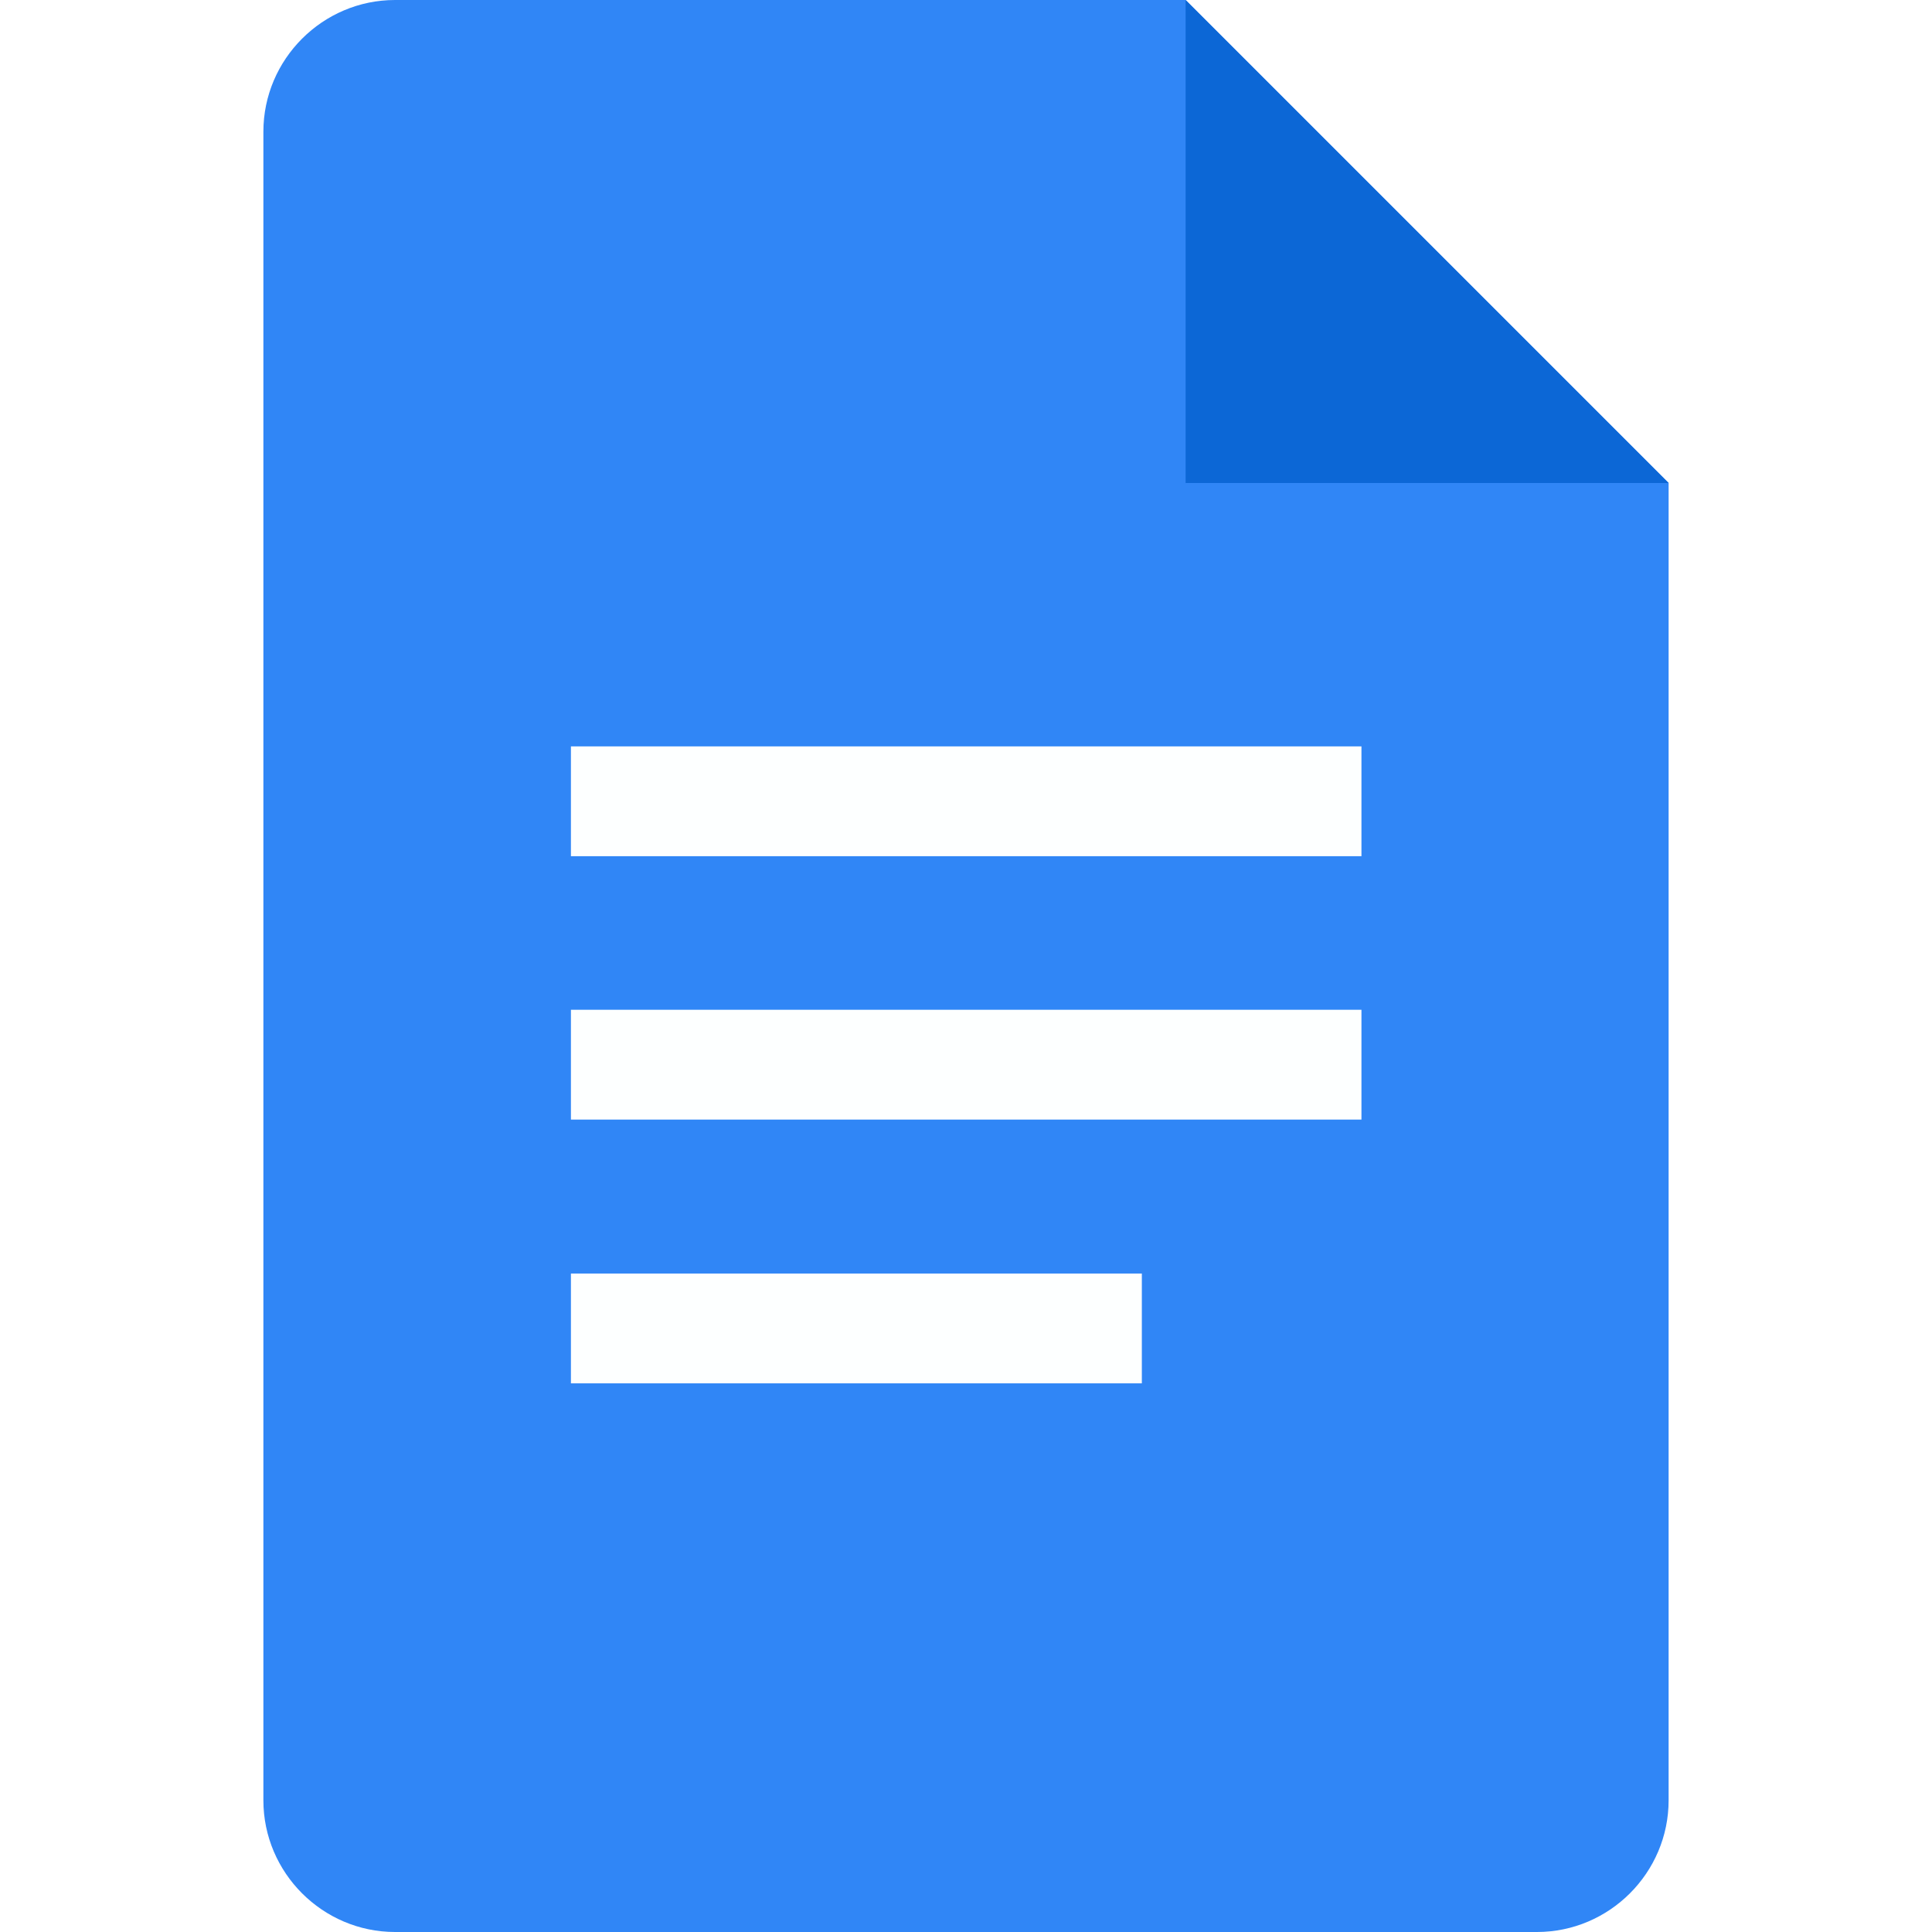
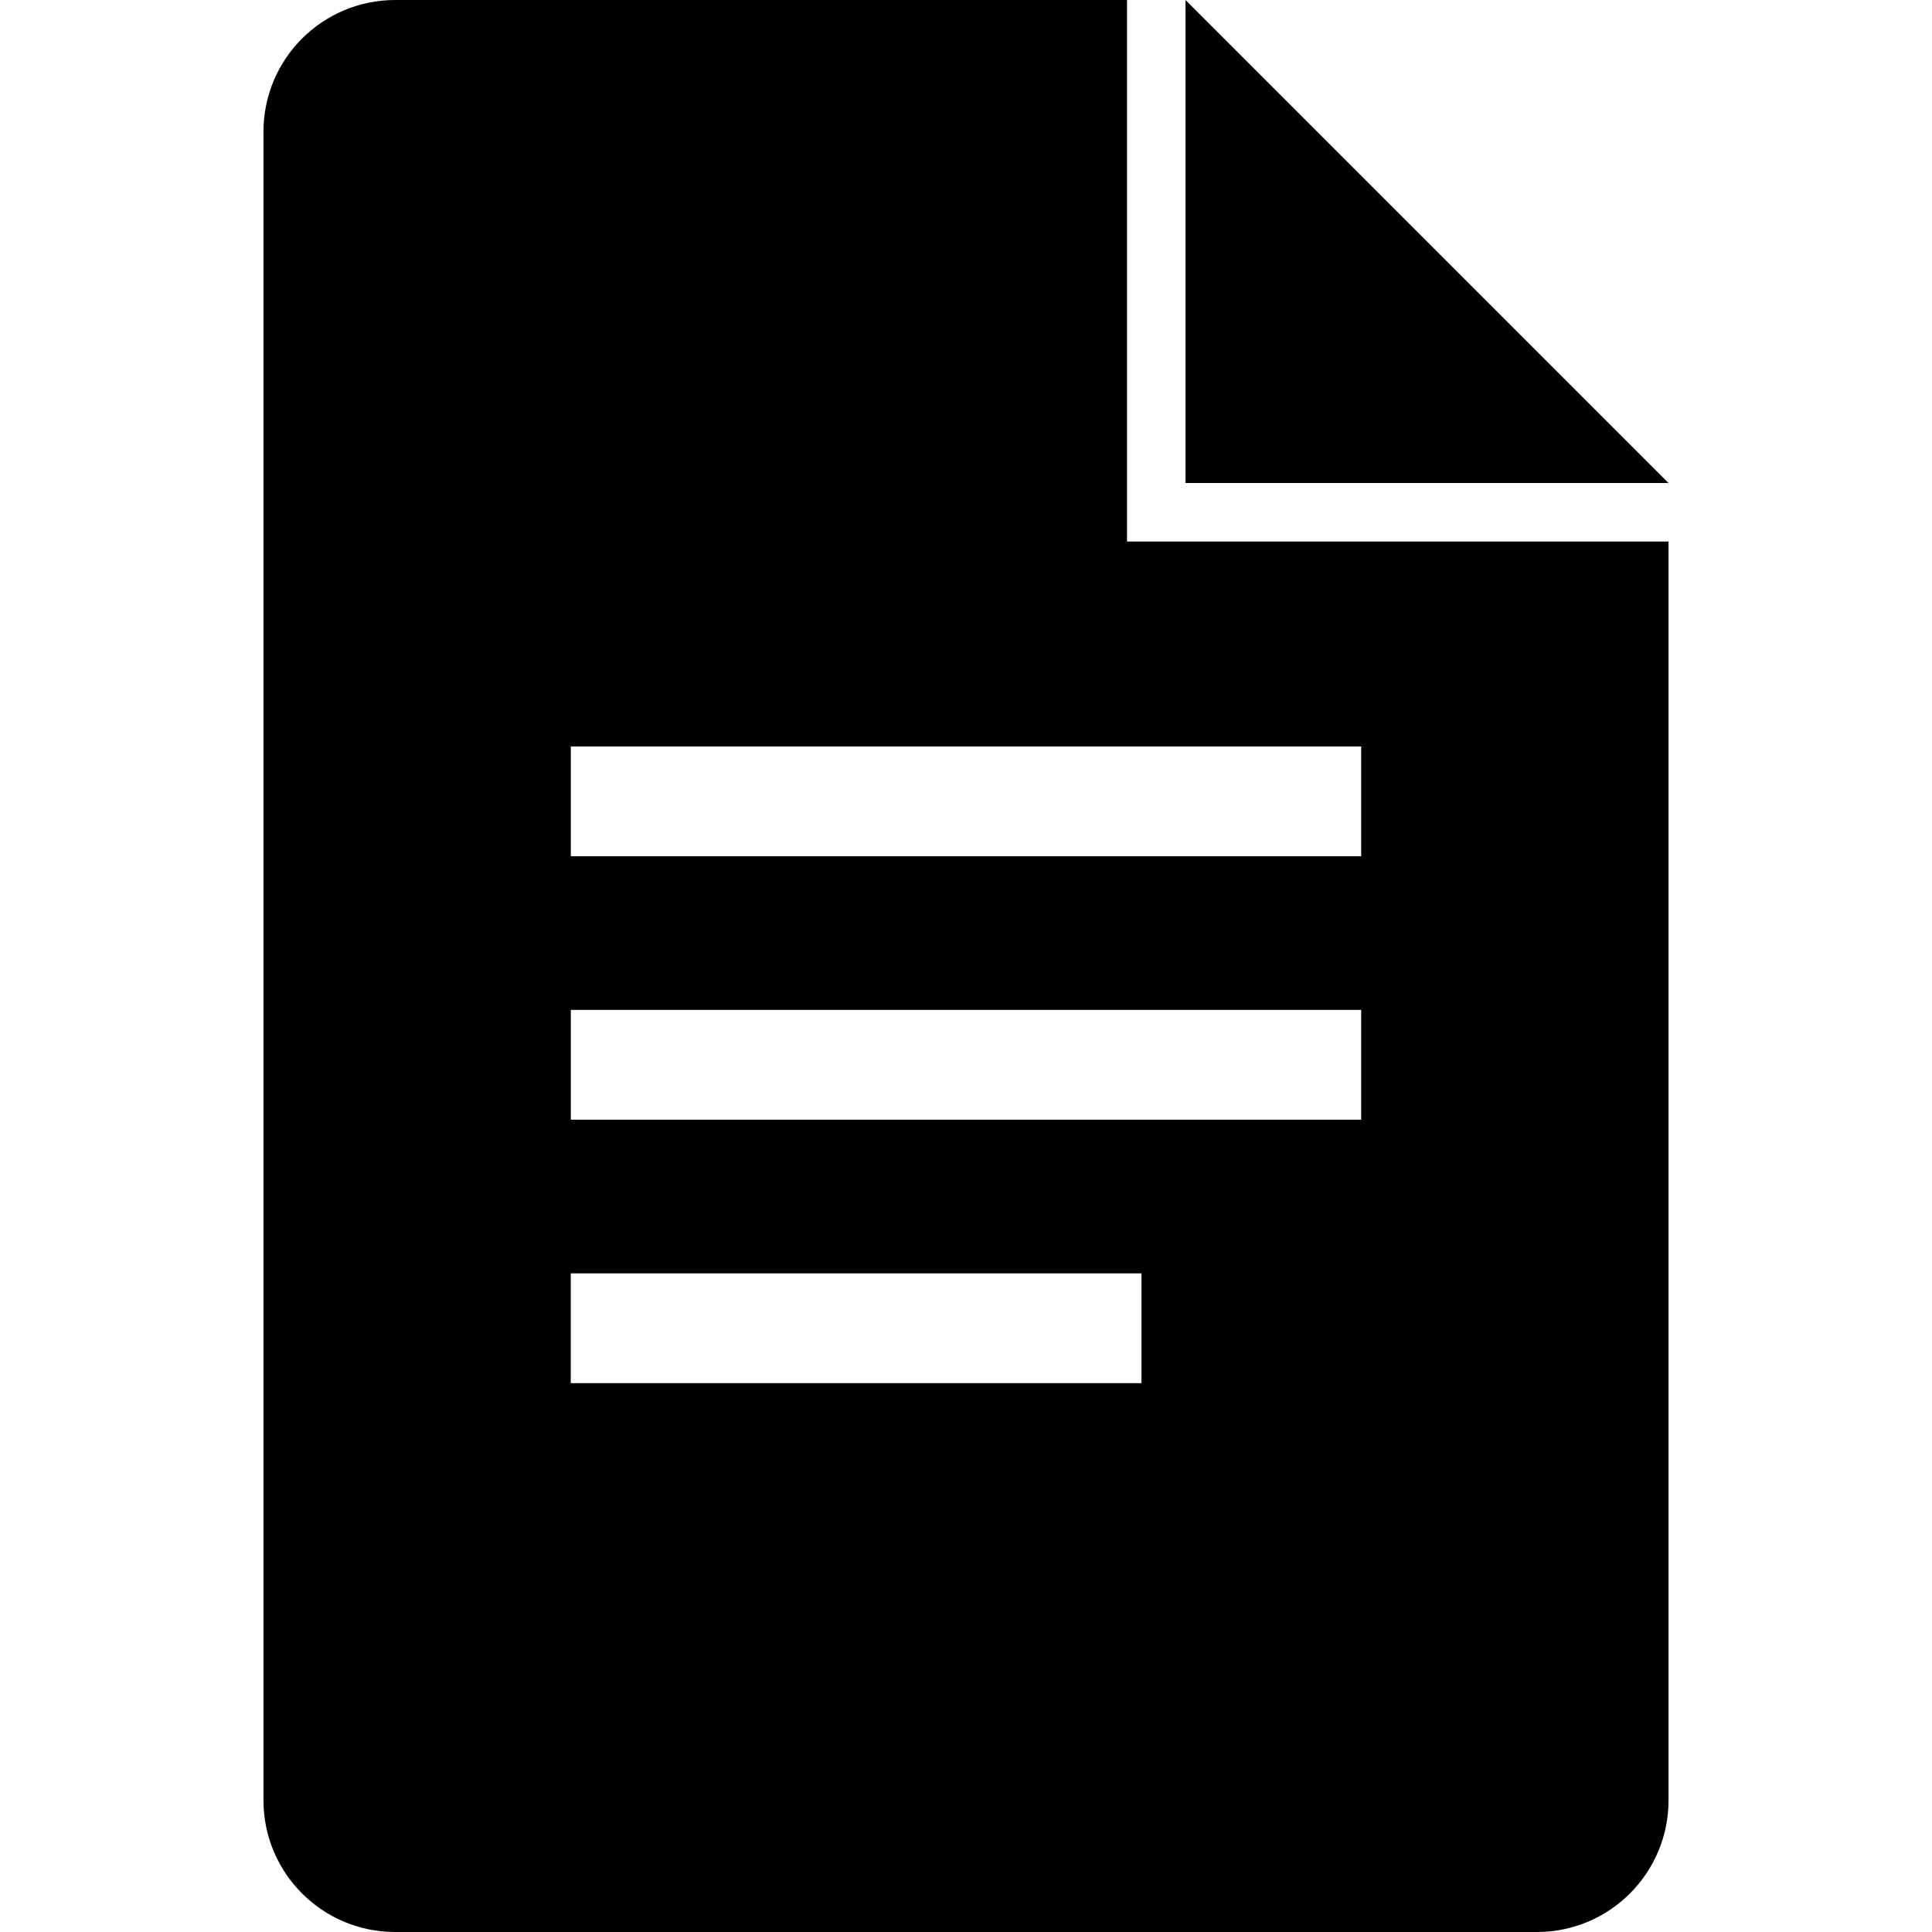
- <svg xmlns="http://www.w3.org/2000/svg" viewBox="0 0 512 512">
-   <path fill="#3086f6" d="M407.3 512H104.7c-19.2 0-34.9-15.7-34.9-34.9V34.9C69.8 15.7 85.5 0 104.7 0h209.5l128 128v349.1c0 19.2-15.7 34.9-34.9 34.9" />
-   <path fill="#0c67d6" d="m314.2 0l128 128h-128z" />
-   <path fill="#fdffff" d="M360.7 226.9H151.3v-29.1h209.5v29.1zm0 40.7H151.3v29.1h209.5v-29.1zm-58.2 69.9H151.3v29.1h151.3v-29.1z" />
+ <svg xmlns="http://www.w3.org/2000/svg" role="img" viewBox="0 0 24 24">
+   <path d="M14.727 6.727H14V0H4.91c-.905 0-1.637.732-1.637 1.636v20.728c0 .904.732 1.636 1.636 1.636h14.182c.904 0 1.636-.732 1.636-1.636V6.727h-6zm-.545 10.455H7.09v-1.364h7.09v1.364zm2.727-3.273H7.091v-1.364h9.818v1.364zm0-3.273H7.091V9.273h9.818v1.363zM14.727 6h6l-6-6v6z" />
</svg>
